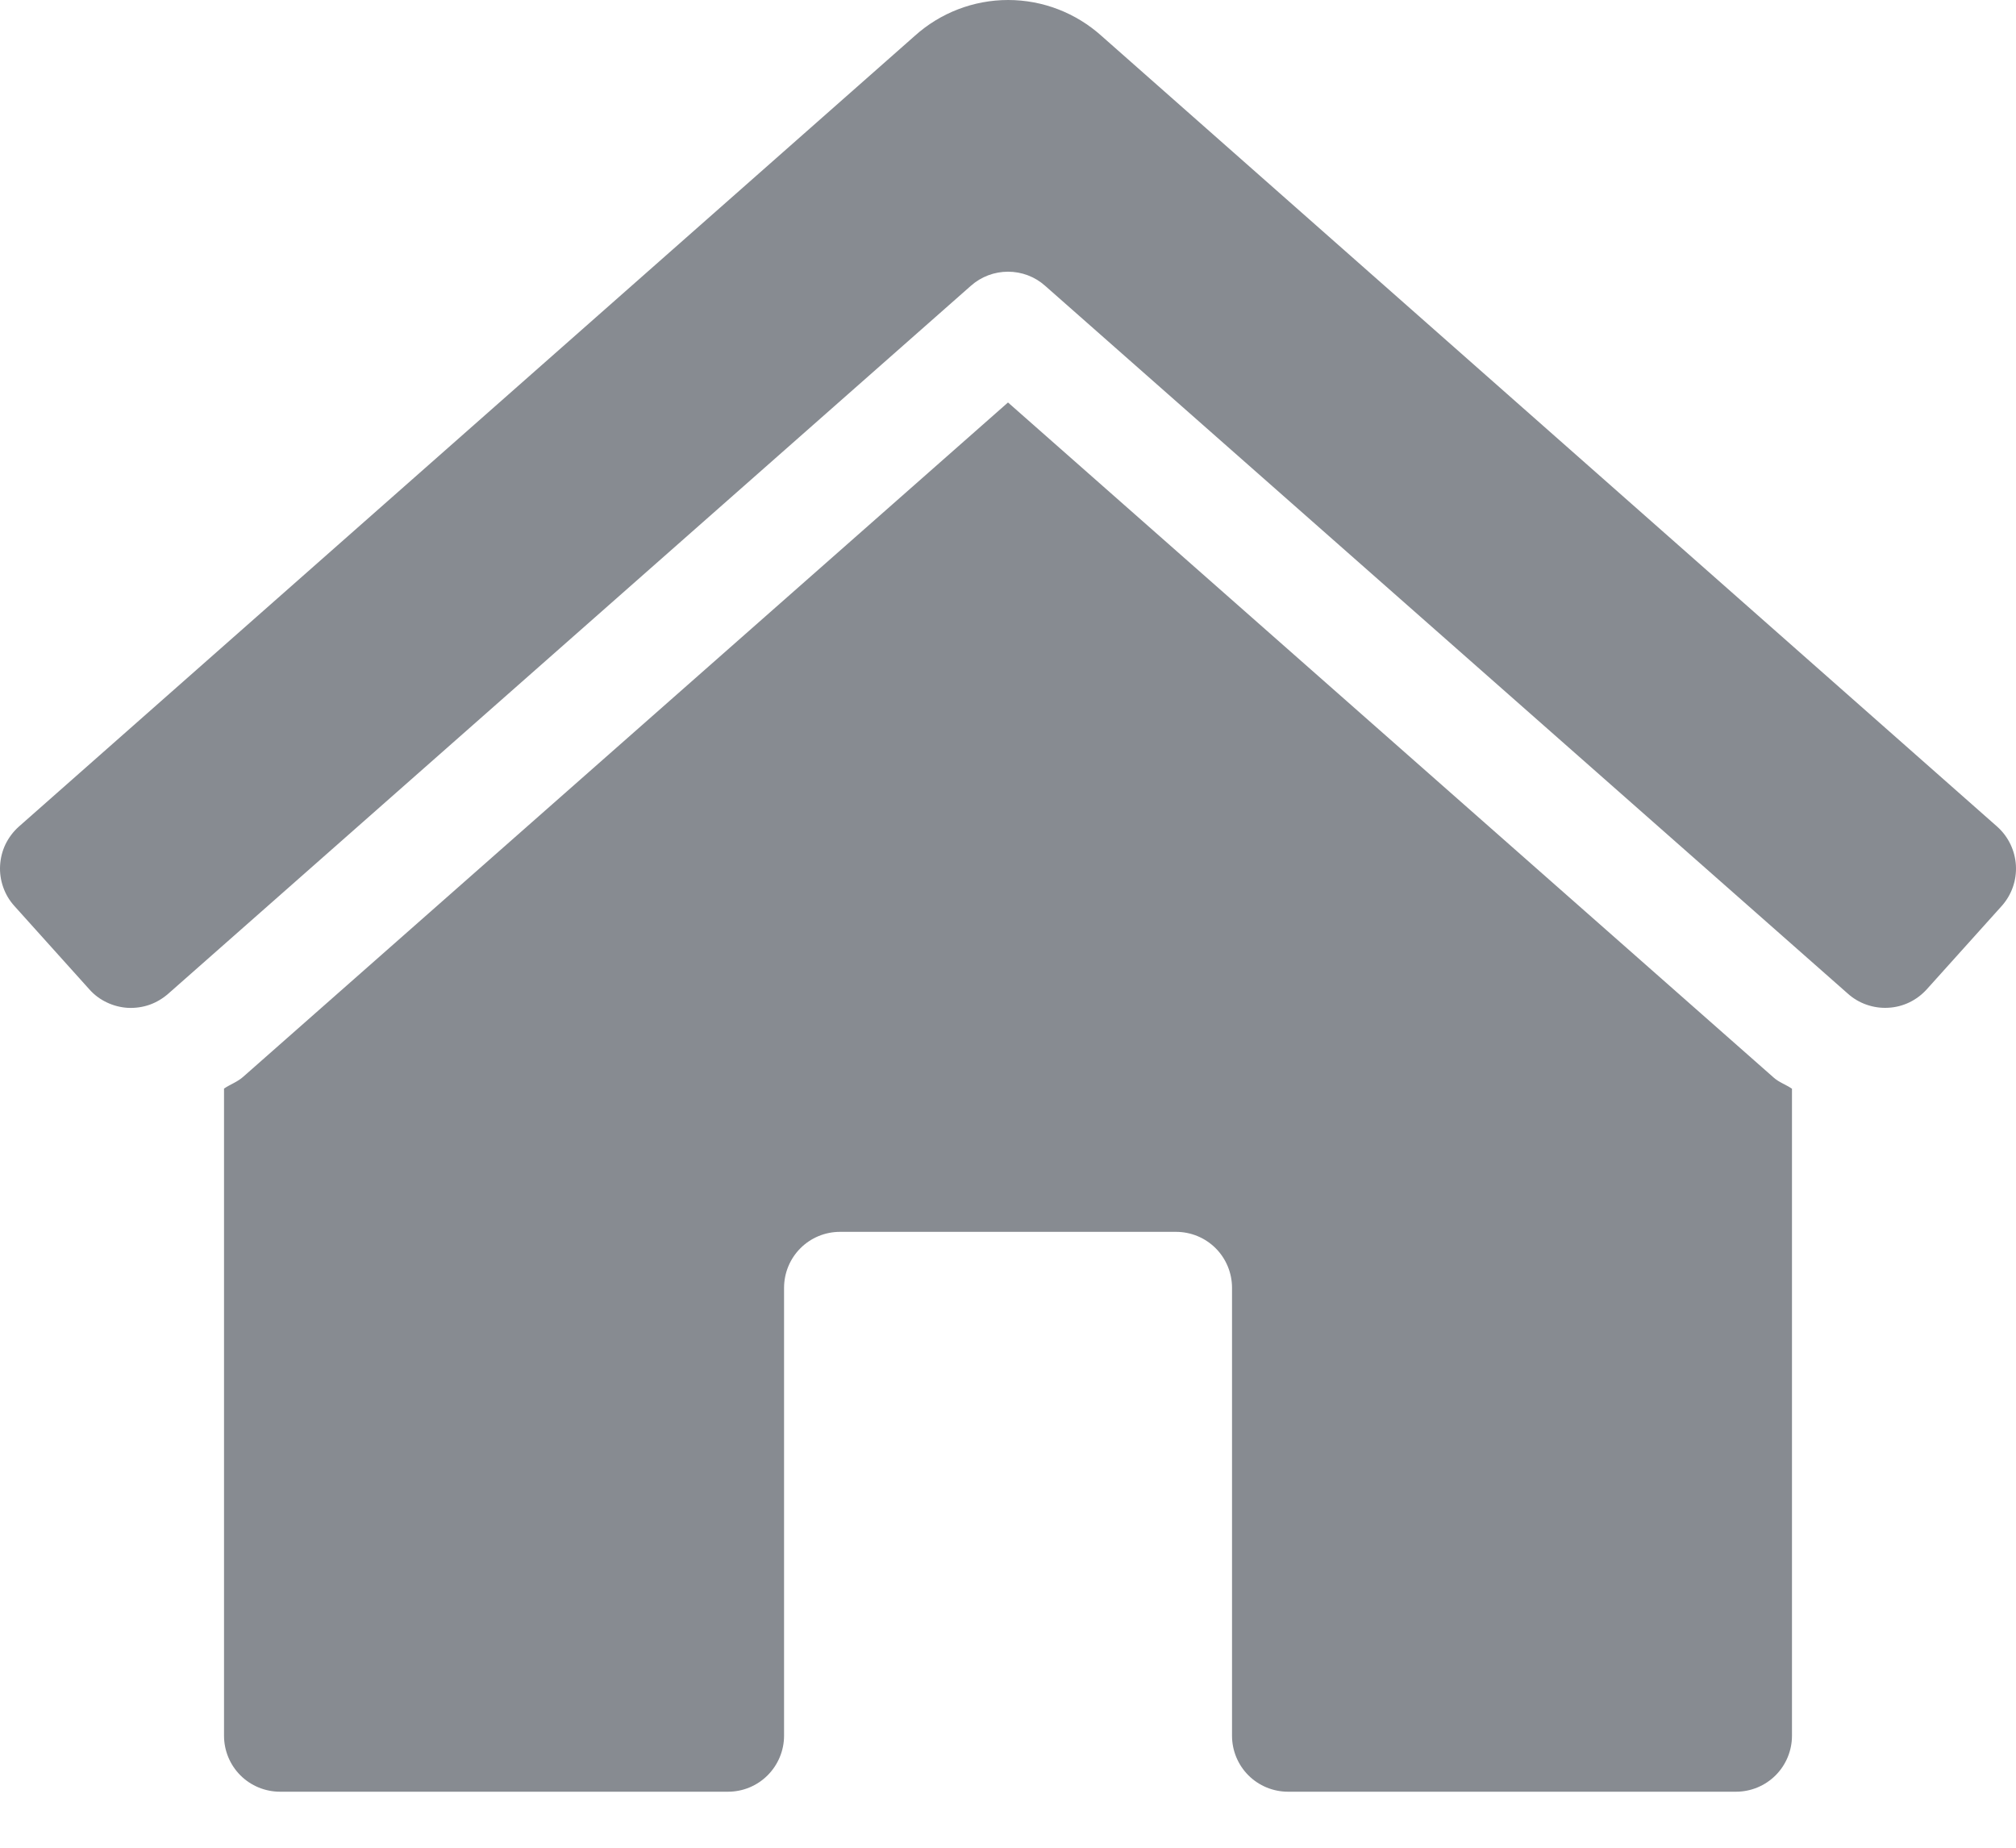
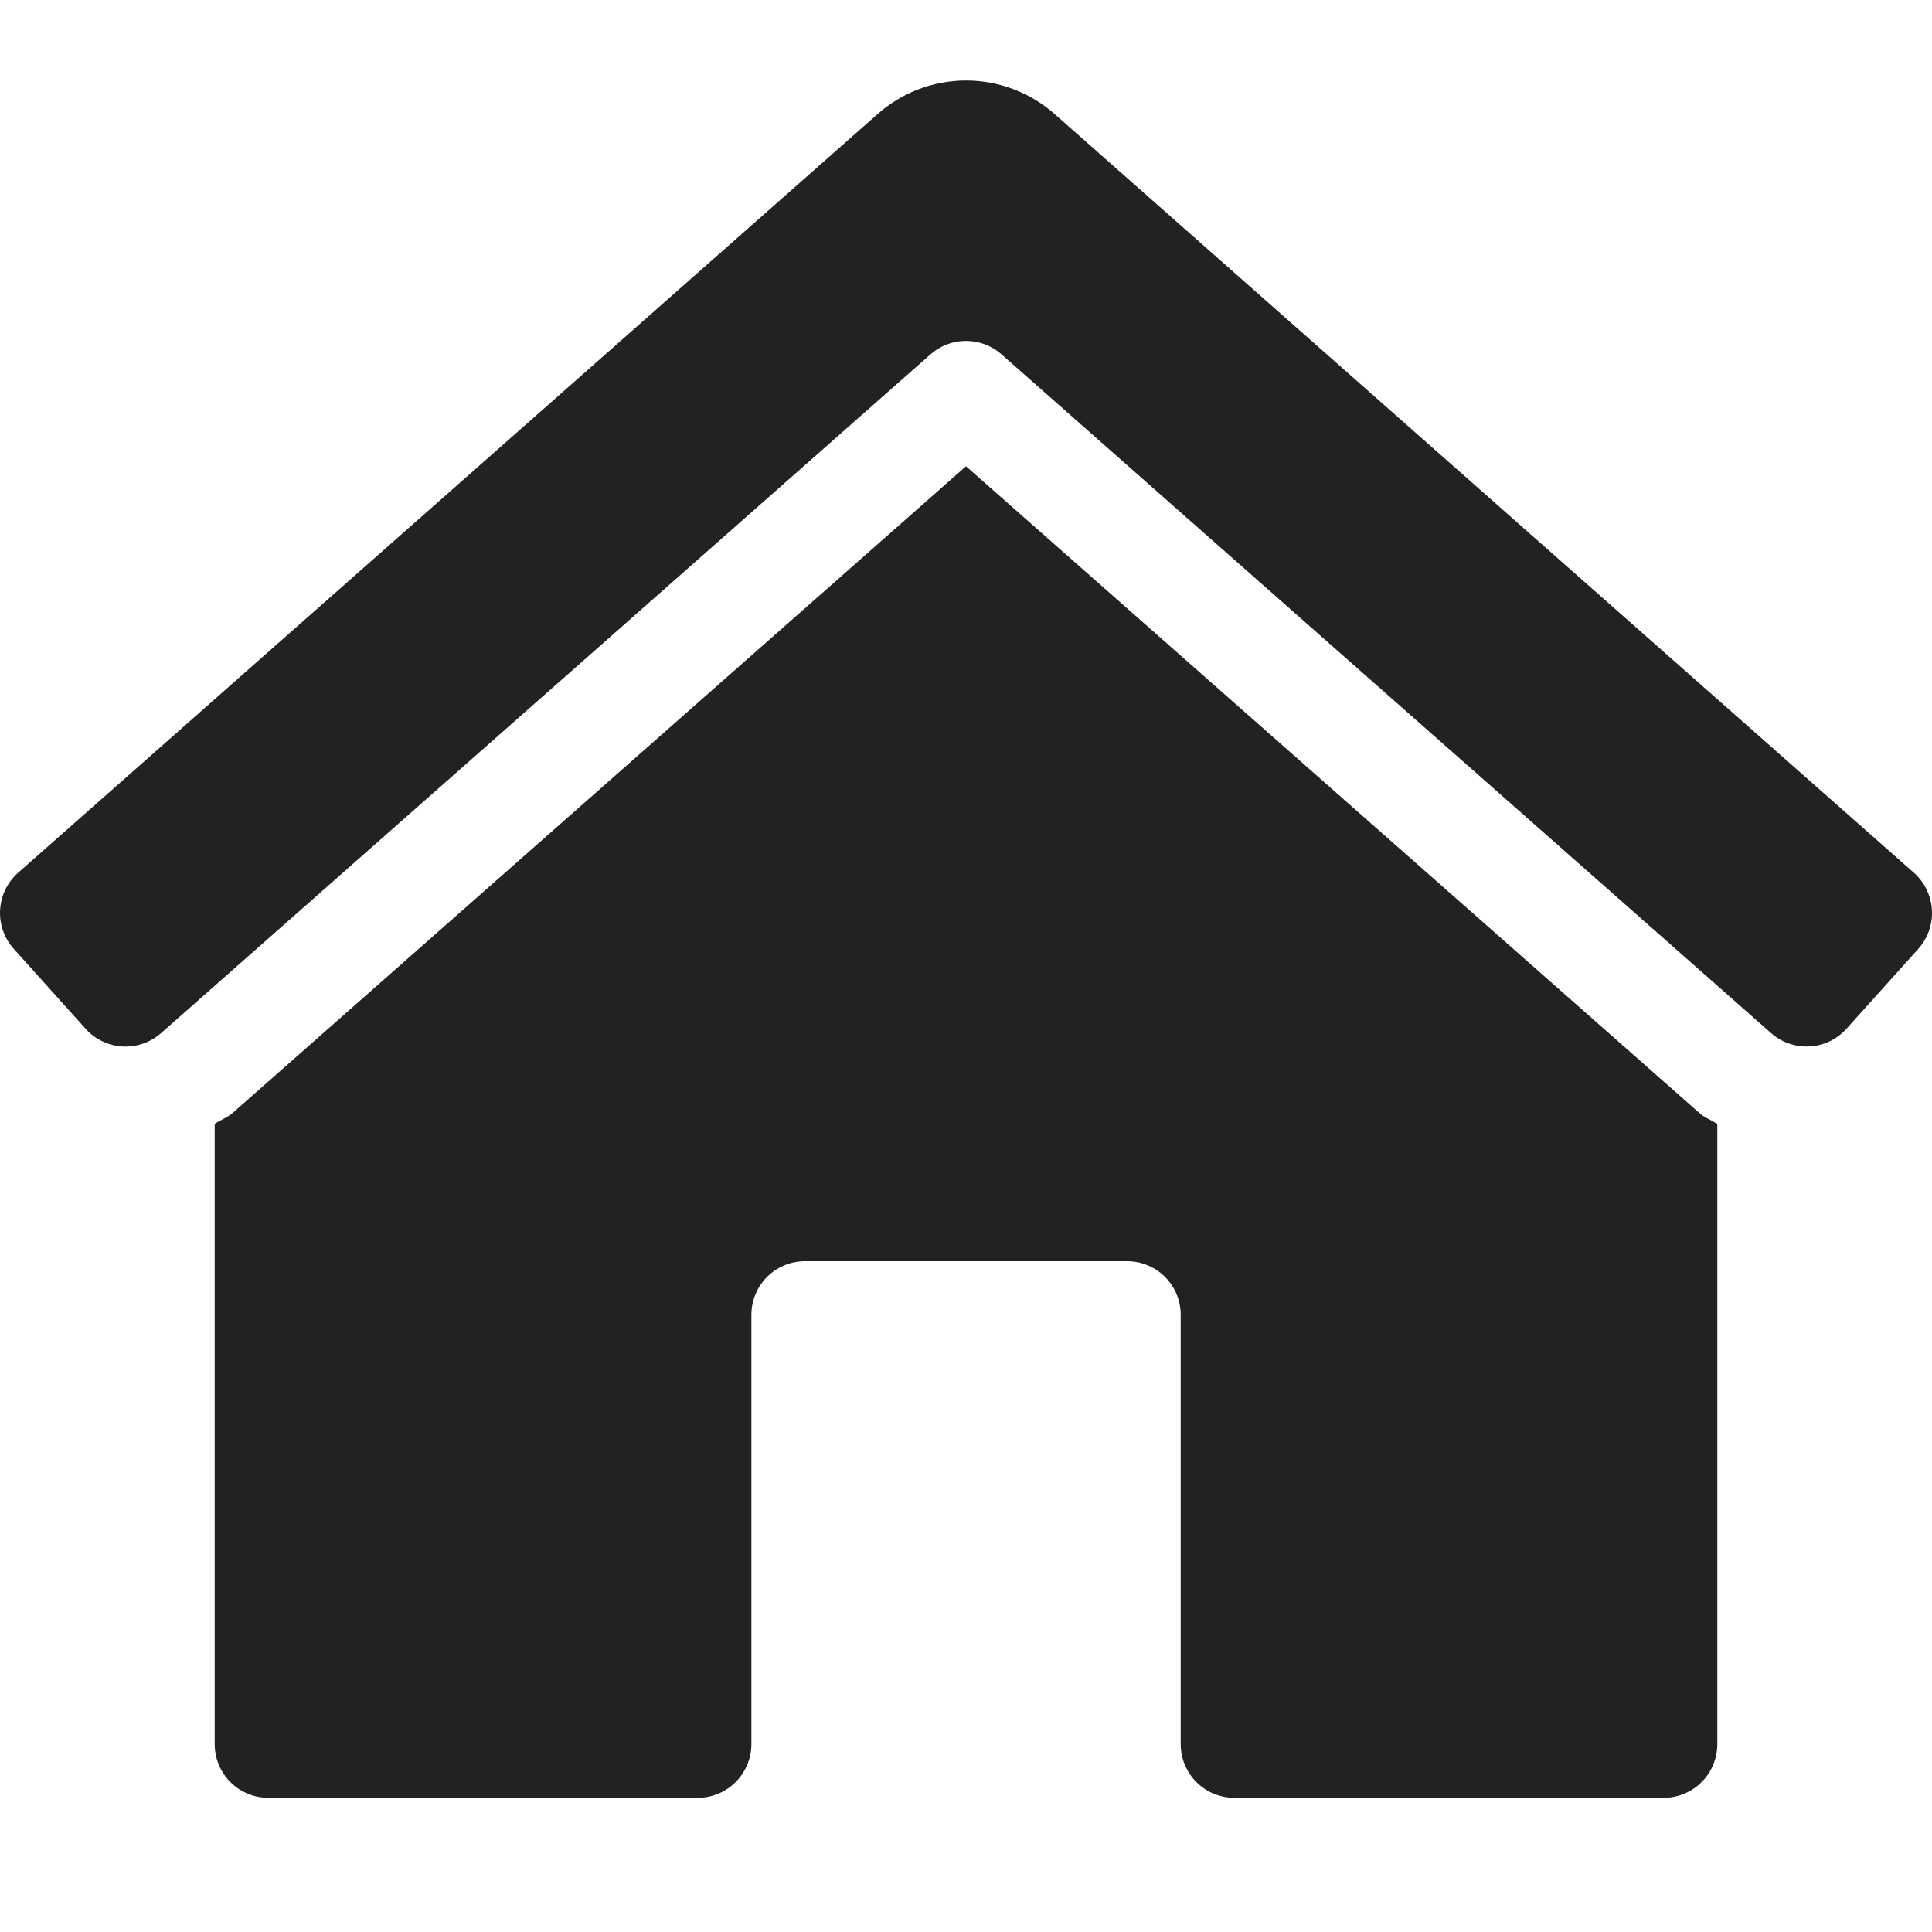
- <svg xmlns="http://www.w3.org/2000/svg" width="24" height="22" viewBox="0 0 24 22" fill="none">
-   <path d="M12 4.792L2.895 12.821C2.827 12.882 2.741 12.911 2.667 12.961V20.667C2.667 20.843 2.737 21.013 2.862 21.138C2.987 21.263 3.157 21.333 3.334 21.333H8.667C8.844 21.333 9.013 21.263 9.138 21.138C9.263 21.013 9.334 20.843 9.334 20.667V15.334C9.334 15.157 9.404 14.987 9.529 14.862C9.654 14.737 9.823 14.667 10 14.667H14C14.177 14.667 14.347 14.737 14.472 14.862C14.597 14.987 14.667 15.157 14.667 15.334V20.667C14.667 20.843 14.737 21.013 14.862 21.138C14.987 21.263 15.157 21.333 15.334 21.333H20.667C20.843 21.333 21.013 21.263 21.138 21.138C21.263 21.013 21.333 20.843 21.333 20.667V12.963C21.262 12.914 21.178 12.887 21.114 12.829L12 4.792ZM23.779 9.845L13.115 0.429C12.809 0.153 12.413 0 12.001 0C11.59 0 11.193 0.153 10.888 0.429L0.221 9.845C0.156 9.904 0.103 9.975 0.065 10.053C0.027 10.133 0.006 10.218 0.001 10.306C-0.004 10.393 0.009 10.481 0.038 10.563C0.067 10.646 0.112 10.722 0.171 10.787L1.063 11.779C1.121 11.845 1.192 11.898 1.271 11.935C1.35 11.973 1.436 11.995 1.523 12C1.611 12.004 1.698 11.992 1.781 11.963C1.863 11.934 1.939 11.888 2.005 11.83L11.559 3.402C11.681 3.294 11.838 3.235 12 3.235C12.163 3.235 12.32 3.294 12.441 3.402L21.996 11.829C22.061 11.888 22.137 11.933 22.22 11.962C22.303 11.991 22.39 12.004 22.477 11.999C22.565 11.995 22.651 11.973 22.73 11.935C22.809 11.897 22.879 11.844 22.938 11.779L23.83 10.787C23.948 10.655 24.009 10.482 23.999 10.305C23.989 10.129 23.91 9.963 23.779 9.845Z" fill="#878B91" />
+ <svg xmlns="http://www.w3.org/2000/svg" width="22" height="22" viewBox="0 0 24 22" fill="none">
+   <path d="M12 4.792L2.895 12.821C2.827 12.882 2.741 12.911 2.667 12.961V20.667C2.667 20.843 2.737 21.013 2.862 21.138C2.987 21.263 3.157 21.333 3.334 21.333H8.667C8.844 21.333 9.013 21.263 9.138 21.138C9.263 21.013 9.334 20.843 9.334 20.667V15.334C9.334 15.157 9.404 14.987 9.529 14.862C9.654 14.737 9.823 14.667 10 14.667H14C14.177 14.667 14.347 14.737 14.472 14.862C14.597 14.987 14.667 15.157 14.667 15.334V20.667C14.667 20.843 14.737 21.013 14.862 21.138C14.987 21.263 15.157 21.333 15.334 21.333H20.667C20.843 21.333 21.013 21.263 21.138 21.138C21.263 21.013 21.333 20.843 21.333 20.667V12.963C21.262 12.914 21.178 12.887 21.114 12.829L12 4.792ZM23.779 9.845L13.115 0.429C12.809 0.153 12.413 0 12.001 0C11.59 0 11.193 0.153 10.888 0.429L0.221 9.845C0.156 9.904 0.103 9.975 0.065 10.053C0.027 10.133 0.006 10.218 0.001 10.306C-0.004 10.393 0.009 10.481 0.038 10.563C0.067 10.646 0.112 10.722 0.171 10.787L1.063 11.779C1.121 11.845 1.192 11.898 1.271 11.935C1.35 11.973 1.436 11.995 1.523 12C1.611 12.004 1.698 11.992 1.781 11.963C1.863 11.934 1.939 11.888 2.005 11.83L11.559 3.402C11.681 3.294 11.838 3.235 12 3.235C12.163 3.235 12.32 3.294 12.441 3.402L21.996 11.829C22.061 11.888 22.137 11.933 22.22 11.962C22.303 11.991 22.39 12.004 22.477 11.999C22.565 11.995 22.651 11.973 22.73 11.935C22.809 11.897 22.879 11.844 22.938 11.779L23.83 10.787C23.948 10.655 24.009 10.482 23.999 10.305C23.989 10.129 23.91 9.963 23.779 9.845Z" fill="#222222" />
</svg>
